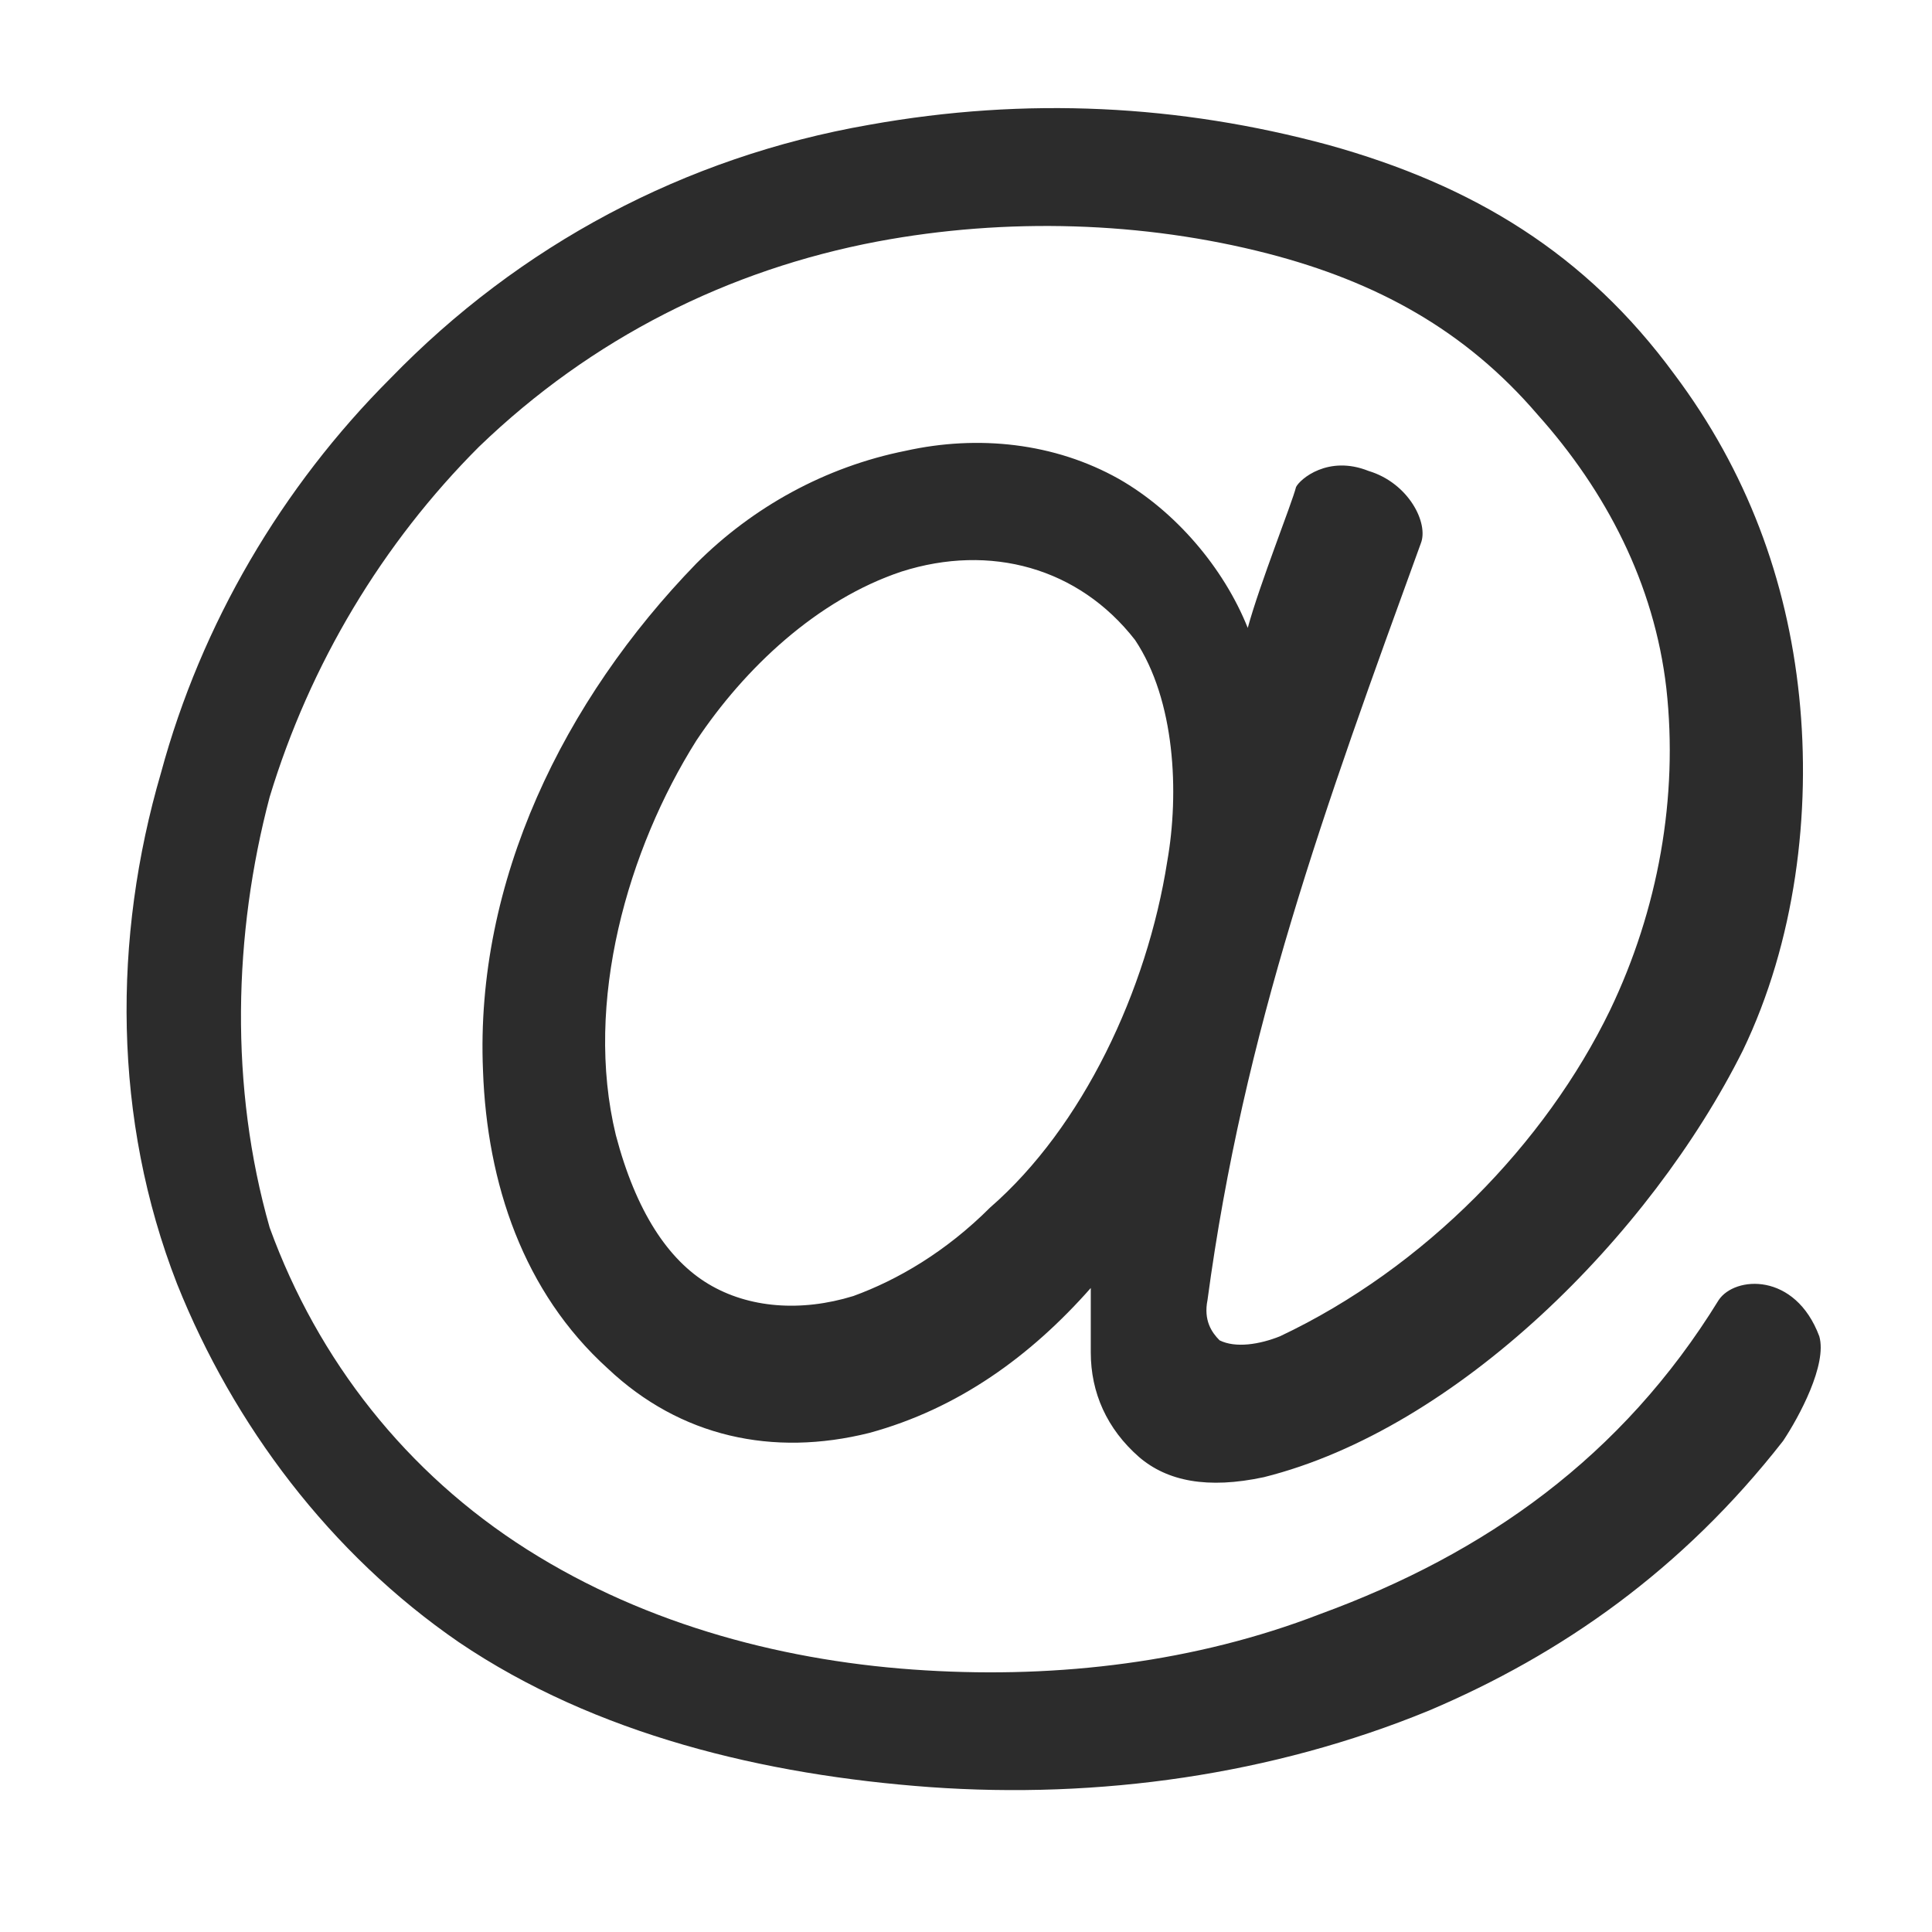
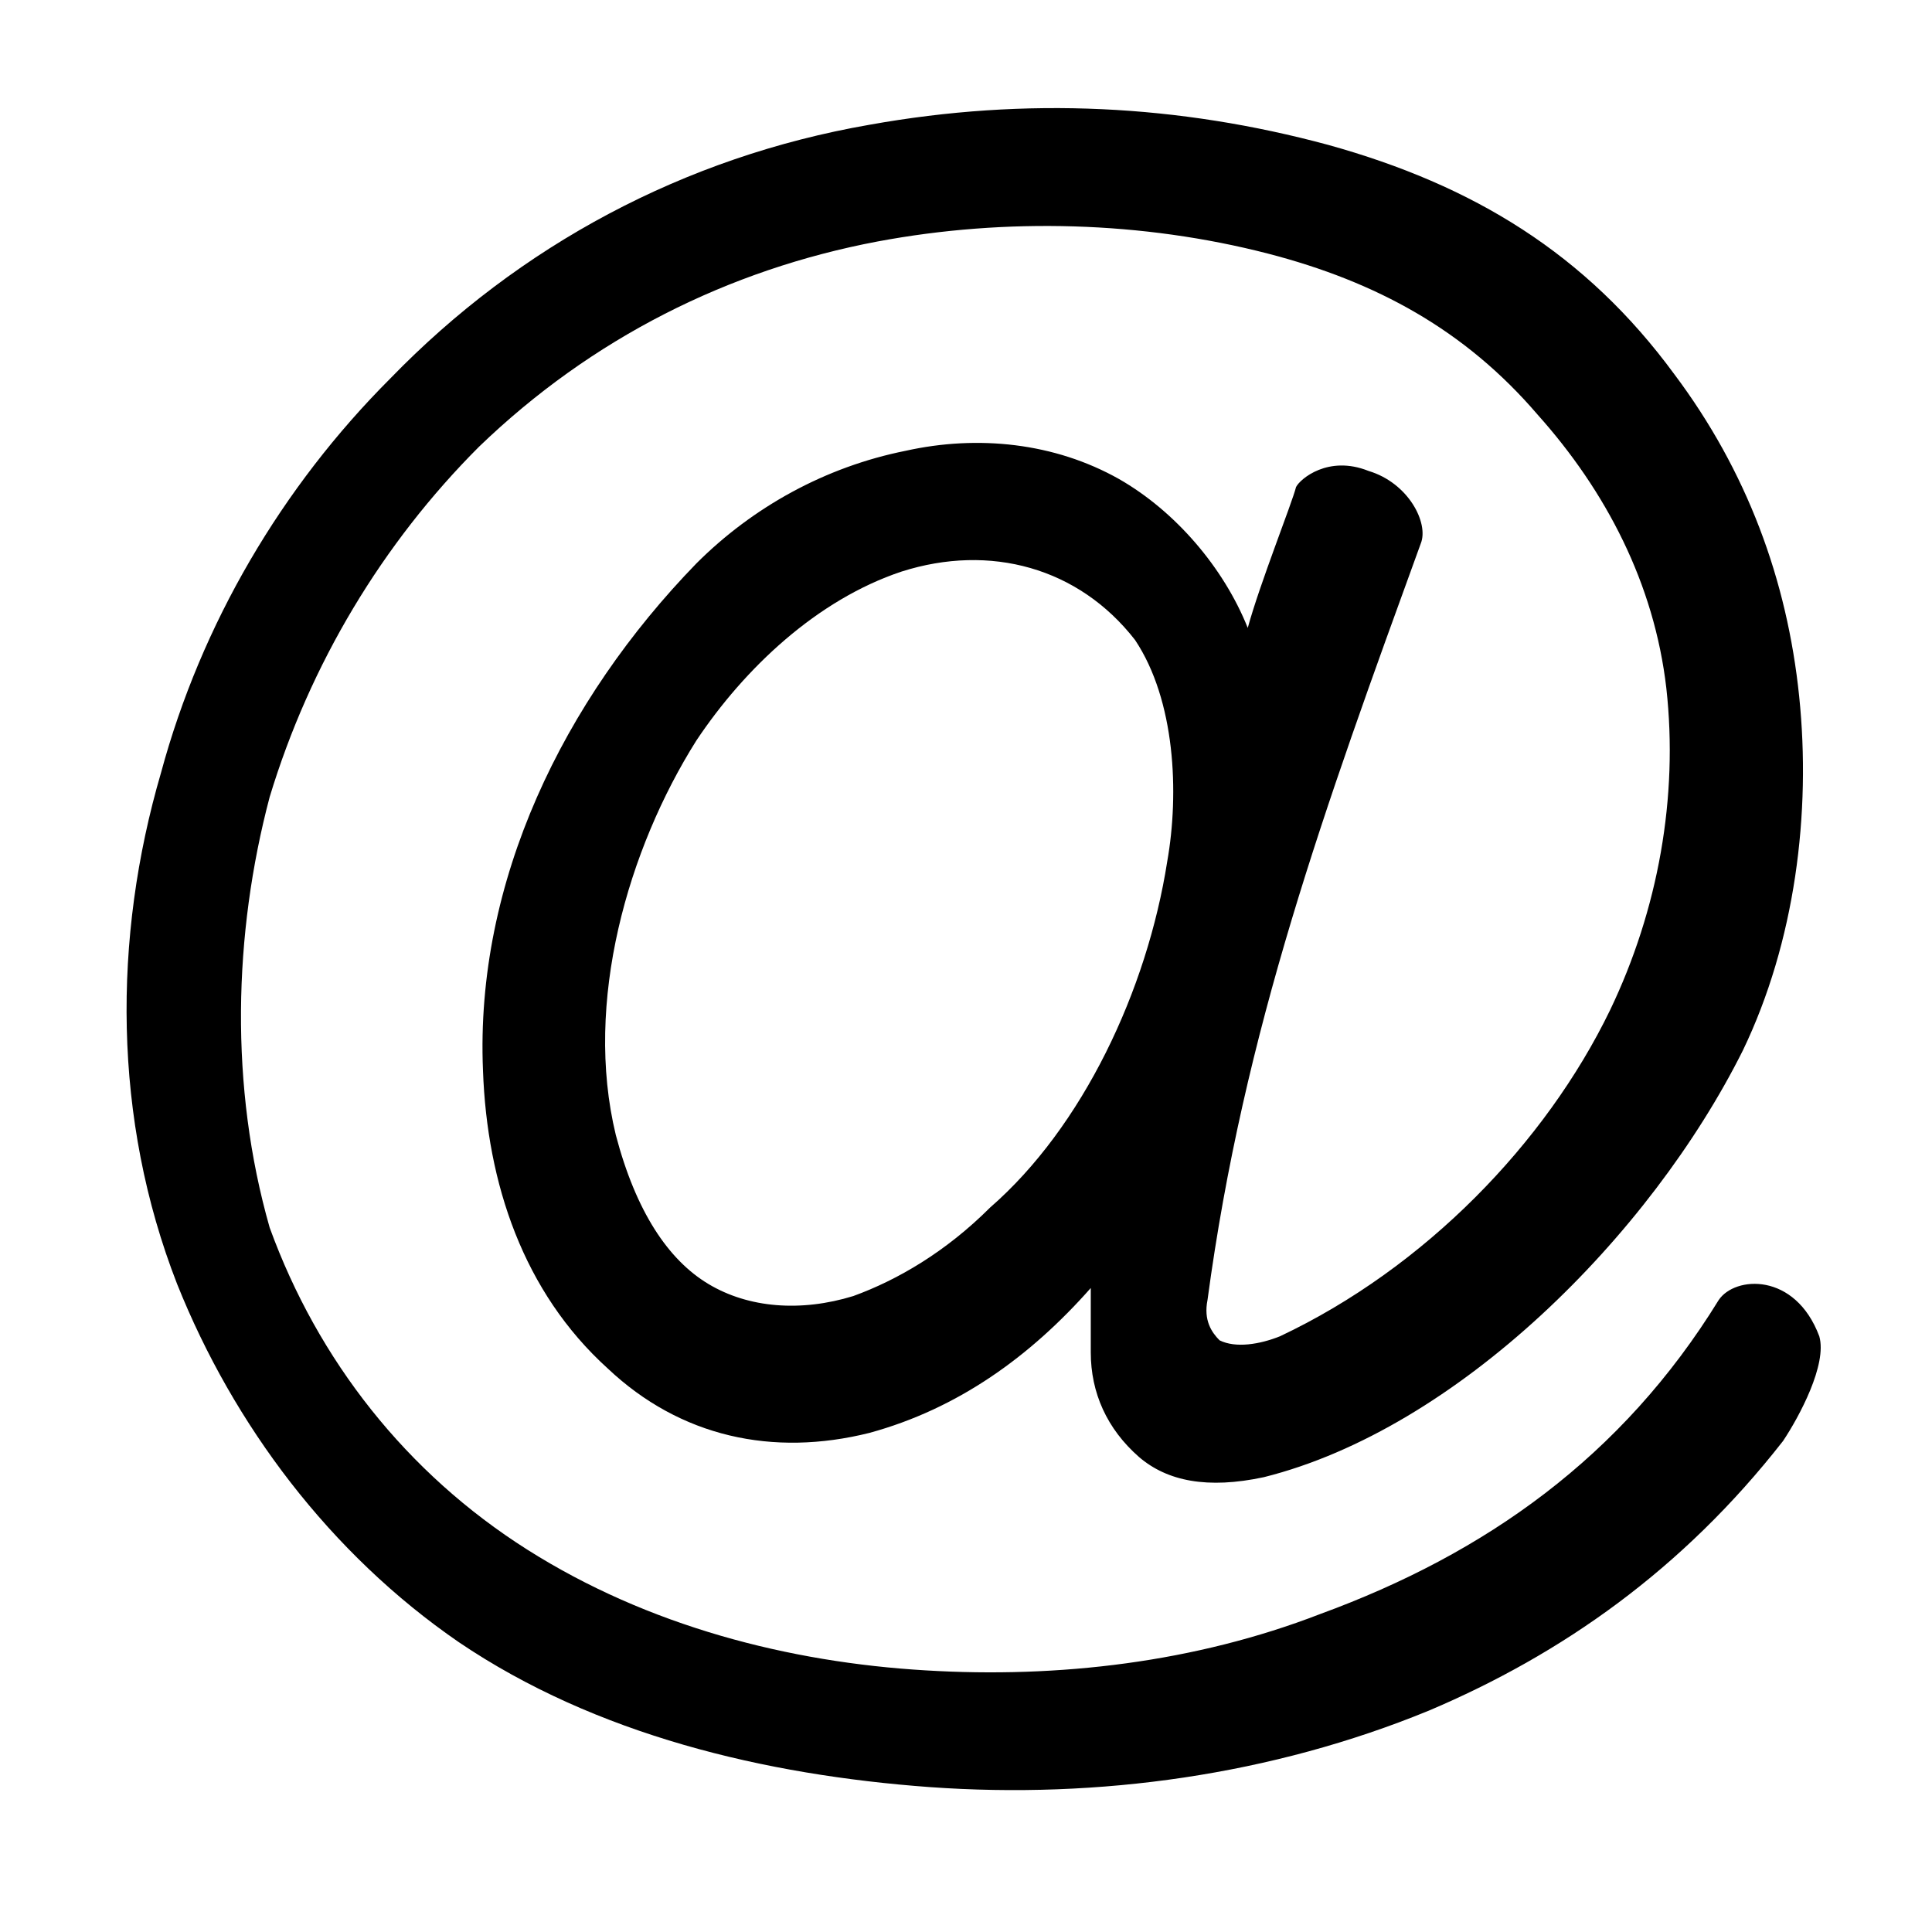
<svg xmlns="http://www.w3.org/2000/svg" t="1690901433094" class="icon" viewBox="0 0 1024 1024" version="1.1" p-id="51525" width="32" height="32">
-   <path d="M910.933 689.067c-51.2 83.2-123.733 134.4-211.2 166.4-66.133 25.6-138.667 34.133-209.067 29.867-72.533-4.267-147.2-23.467-211.2-64s-110.933-100.267-136.533-170.667c-21.333-74.667-19.2-155.733 0-228.267 21.333-70.4 59.733-134.4 110.933-185.6 59.733-57.6 132.267-93.867 211.2-108.8 68.267-12.8 140.8-10.667 206.933 6.4 57.6 14.933 104.533 40.533 142.933 85.333 36.267 40.533 61.867 89.6 68.267 145.067 6.4 57.6-4.267 117.333-29.867 170.667-34.133 70.4-98.133 136.533-174.933 172.8-10.667 4.267-23.467 6.4-32 2.133-4.267-4.267-8.533-10.667-6.4-21.333 19.2-142.933 61.867-260.267 113.067-401.067 4.267-10.667-6.4-32-27.733-38.4-21.333-8.533-36.267 4.267-38.4 8.533-2.133 8.533-19.2 51.2-25.6 74.667-12.8-32-38.4-61.867-68.267-78.933-34.133-19.2-74.667-23.467-113.067-14.933-42.667 8.533-81.067 29.867-110.933 59.733-70.4 72.533-117.333 168.533-113.067 268.8 2.133 59.733 21.333 117.333 66.133 157.867 38.4 36.267 87.467 46.933 138.667 34.133 46.933-12.8 85.333-40.533 117.333-76.8v34.133c0 21.333 8.533 40.533 25.6 55.467 14.933 12.8 36.267 17.067 66.133 10.667 102.4-25.6 204.8-128 253.867-226.133 27.733-57.6 36.267-125.867 29.867-187.733-6.4-61.867-27.733-119.467-66.133-170.667-46.933-64-106.667-100.267-183.467-121.6-78.933-21.333-160-25.6-243.2-10.667-98.133 17.067-185.6 64-253.867 134.4C149.333 258.133 106.667 330.667 85.333 409.6c-25.6 87.467-25.6 183.467 8.533 270.933 29.867 74.667 81.067 142.933 149.333 189.867 72.533 49.067 162.133 70.4 249.6 76.8 89.6 6.4 181.333-6.4 264.533-40.533 70.4-29.867 134.4-74.667 187.733-142.933 8.533-12.8 23.467-40.533 19.2-55.467-12.8-34.133-44.8-32-53.333-19.2zM618.667 456.533c-10.667 68.267-44.8 140.8-93.867 183.467-23.467 23.467-49.067 38.4-72.533 46.933-27.733 8.533-55.467 6.4-76.8-6.4s-38.4-38.4-49.067-78.933c-17.067-70.4 6.4-151.467 42.667-209.067 25.6-38.4 64-74.667 108.8-89.6 46.933-14.933 93.867-2.133 123.733 36.267 21.333 32 23.467 81.067 17.067 117.333z" fill="#2c2c2c" p-id="51526" />
+   <path d="M910.933 689.067c-51.2 83.2-123.733 134.4-211.2 166.4-66.133 25.6-138.667 34.133-209.067 29.867-72.533-4.267-147.2-23.467-211.2-64s-110.933-100.267-136.533-170.667c-21.333-74.667-19.2-155.733 0-228.267 21.333-70.4 59.733-134.4 110.933-185.6 59.733-57.6 132.267-93.867 211.2-108.8 68.267-12.8 140.8-10.667 206.933 6.4 57.6 14.933 104.533 40.533 142.933 85.333 36.267 40.533 61.867 89.6 68.267 145.067 6.4 57.6-4.267 117.333-29.867 170.667-34.133 70.4-98.133 136.533-174.933 172.8-10.667 4.267-23.467 6.4-32 2.133-4.267-4.267-8.533-10.667-6.4-21.333 19.2-142.933 61.867-260.267 113.067-401.067 4.267-10.667-6.4-32-27.733-38.4-21.333-8.533-36.267 4.267-38.4 8.533-2.133 8.533-19.2 51.2-25.6 74.667-12.8-32-38.4-61.867-68.267-78.933-34.133-19.2-74.667-23.467-113.067-14.933-42.667 8.533-81.067 29.867-110.933 59.733-70.4 72.533-117.333 168.533-113.067 268.8 2.133 59.733 21.333 117.333 66.133 157.867 38.4 36.267 87.467 46.933 138.667 34.133 46.933-12.8 85.333-40.533 117.333-76.8v34.133c0 21.333 8.533 40.533 25.6 55.467 14.933 12.8 36.267 17.067 66.133 10.667 102.4-25.6 204.8-128 253.867-226.133 27.733-57.6 36.267-125.867 29.867-187.733-6.4-61.867-27.733-119.467-66.133-170.667-46.933-64-106.667-100.267-183.467-121.6-78.933-21.333-160-25.6-243.2-10.667-98.133 17.067-185.6 64-253.867 134.4C149.333 258.133 106.667 330.667 85.333 409.6c-25.6 87.467-25.6 183.467 8.533 270.933 29.867 74.667 81.067 142.933 149.333 189.867 72.533 49.067 162.133 70.4 249.6 76.8 89.6 6.4 181.333-6.4 264.533-40.533 70.4-29.867 134.4-74.667 187.733-142.933 8.533-12.8 23.467-40.533 19.2-55.467-12.8-34.133-44.8-32-53.333-19.2zM618.667 456.533c-10.667 68.267-44.8 140.8-93.867 183.467-23.467 23.467-49.067 38.4-72.533 46.933-27.733 8.533-55.467 6.4-76.8-6.4s-38.4-38.4-49.067-78.933c-17.067-70.4 6.4-151.467 42.667-209.067 25.6-38.4 64-74.667 108.8-89.6 46.933-14.933 93.867-2.133 123.733 36.267 21.333 32 23.467 81.067 17.067 117.333z" fill="black" p-id="51526" />
</svg>
